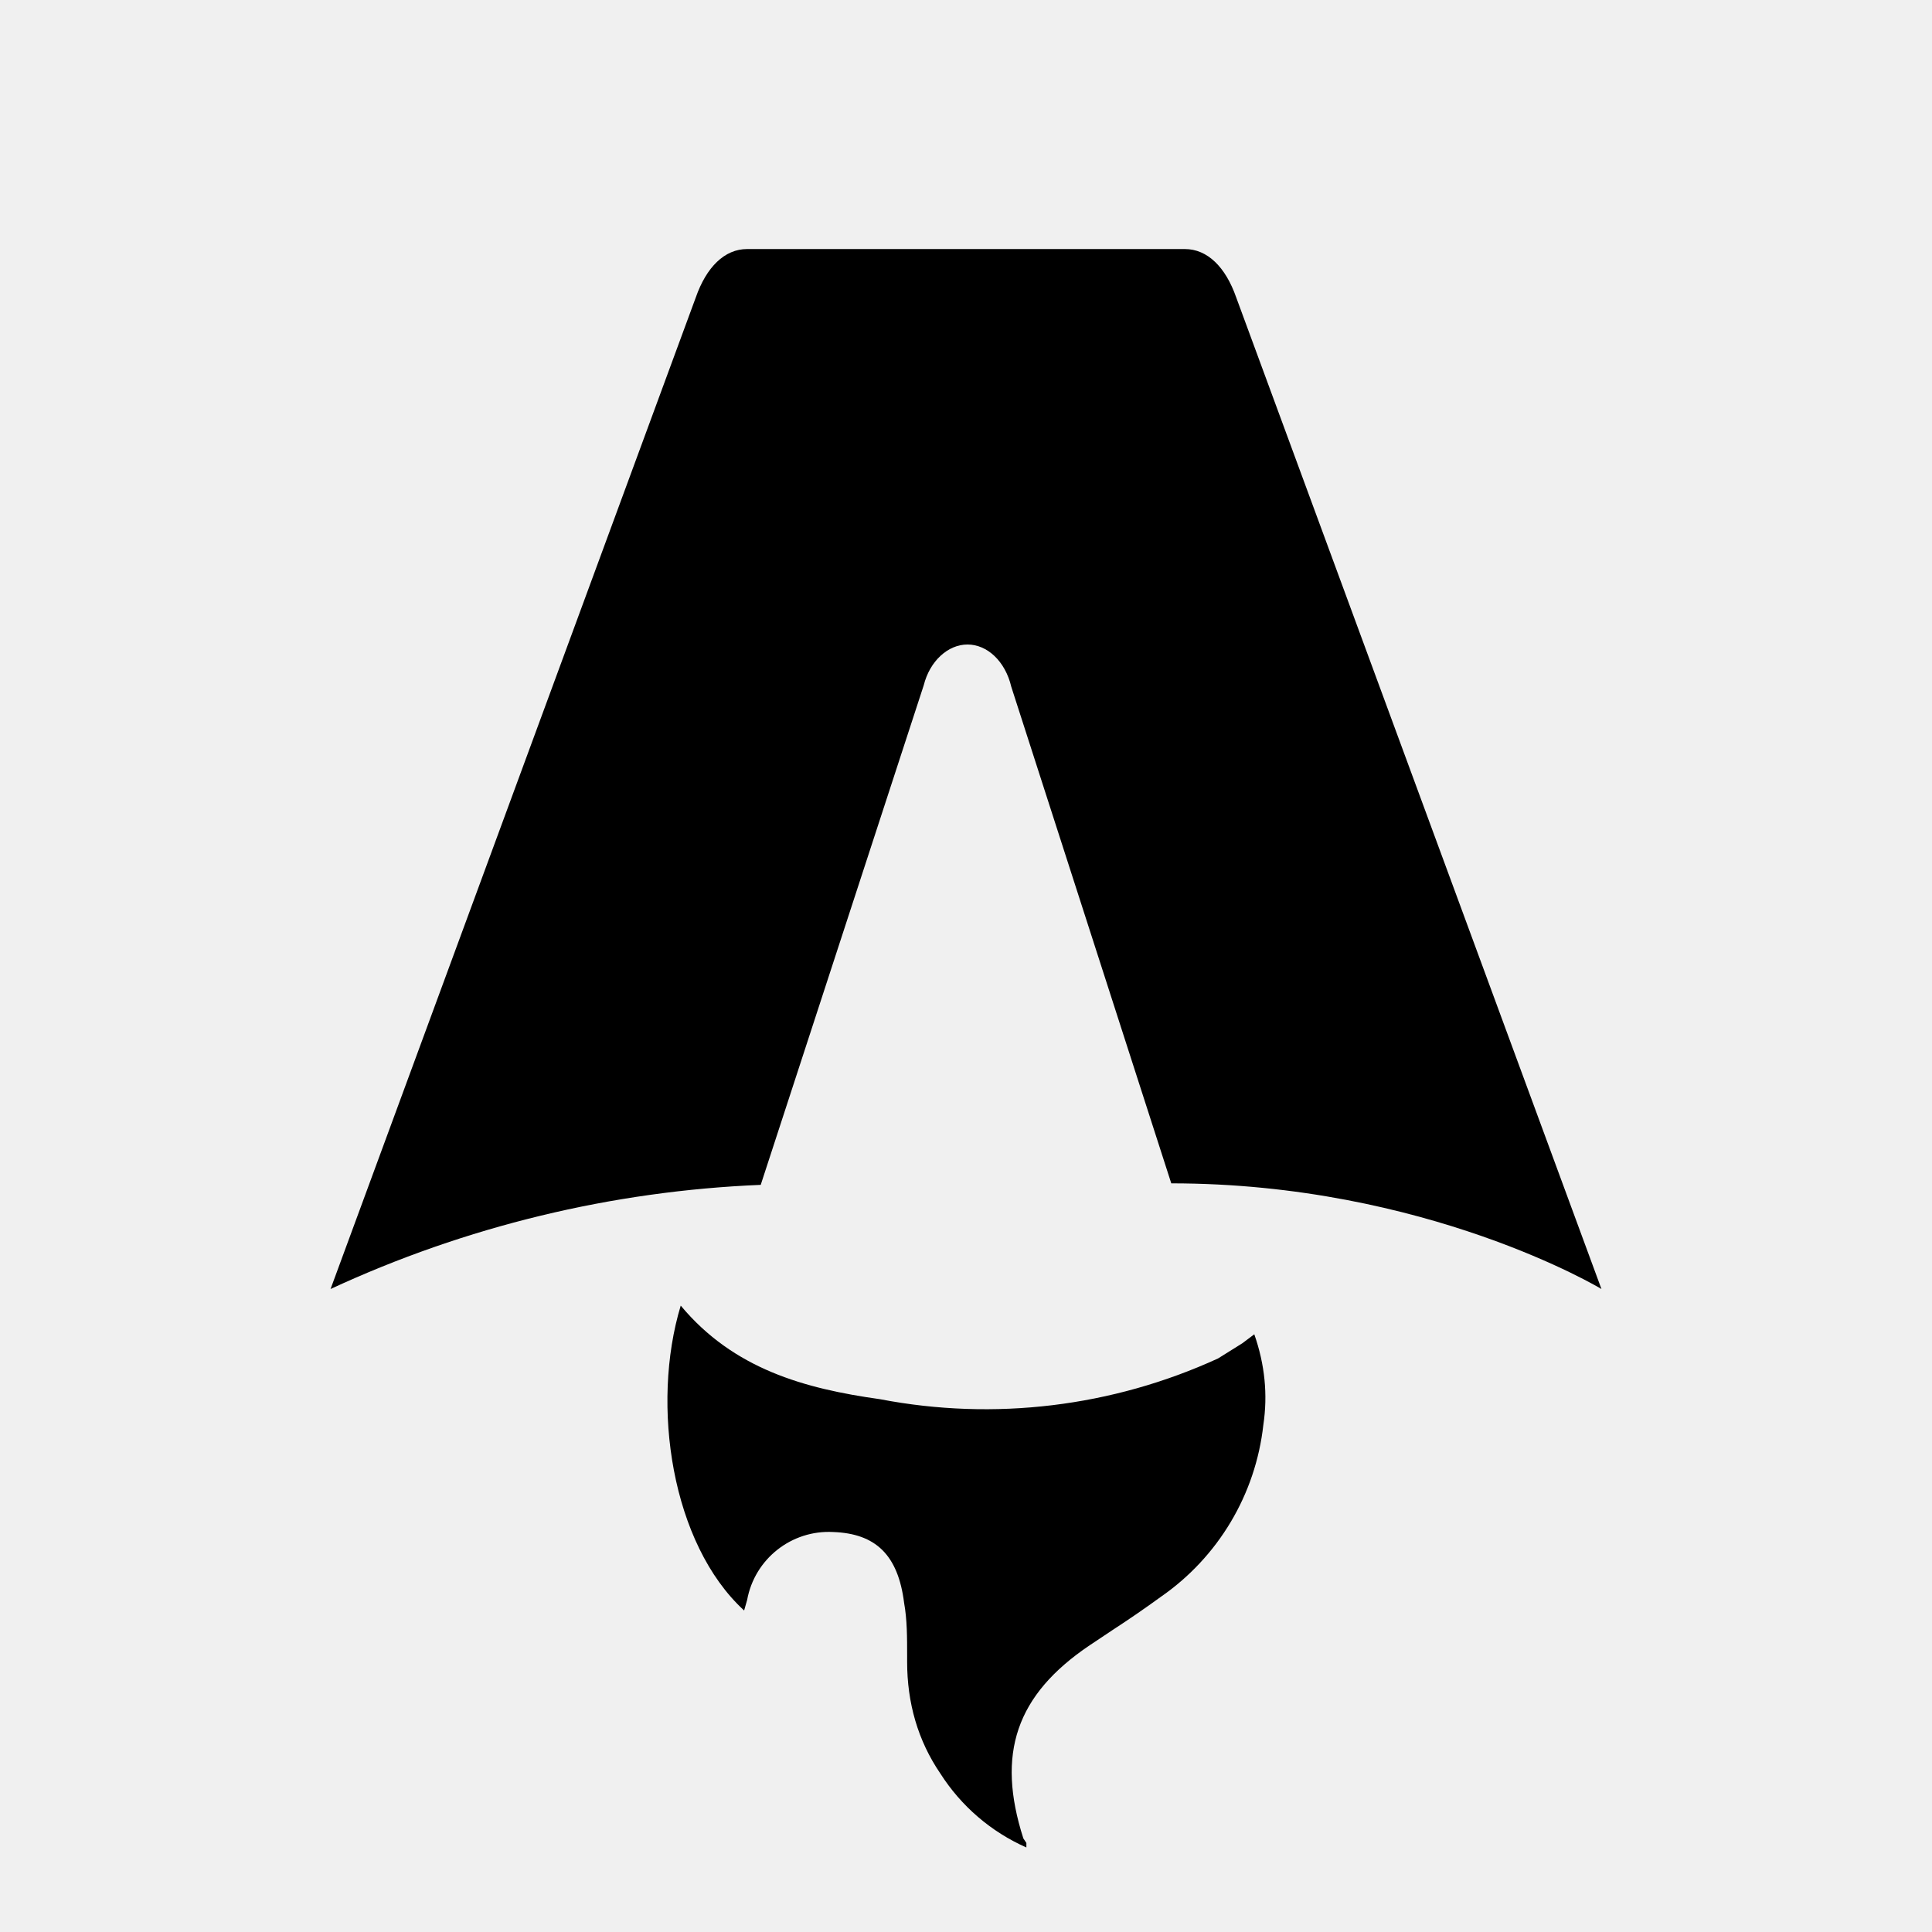
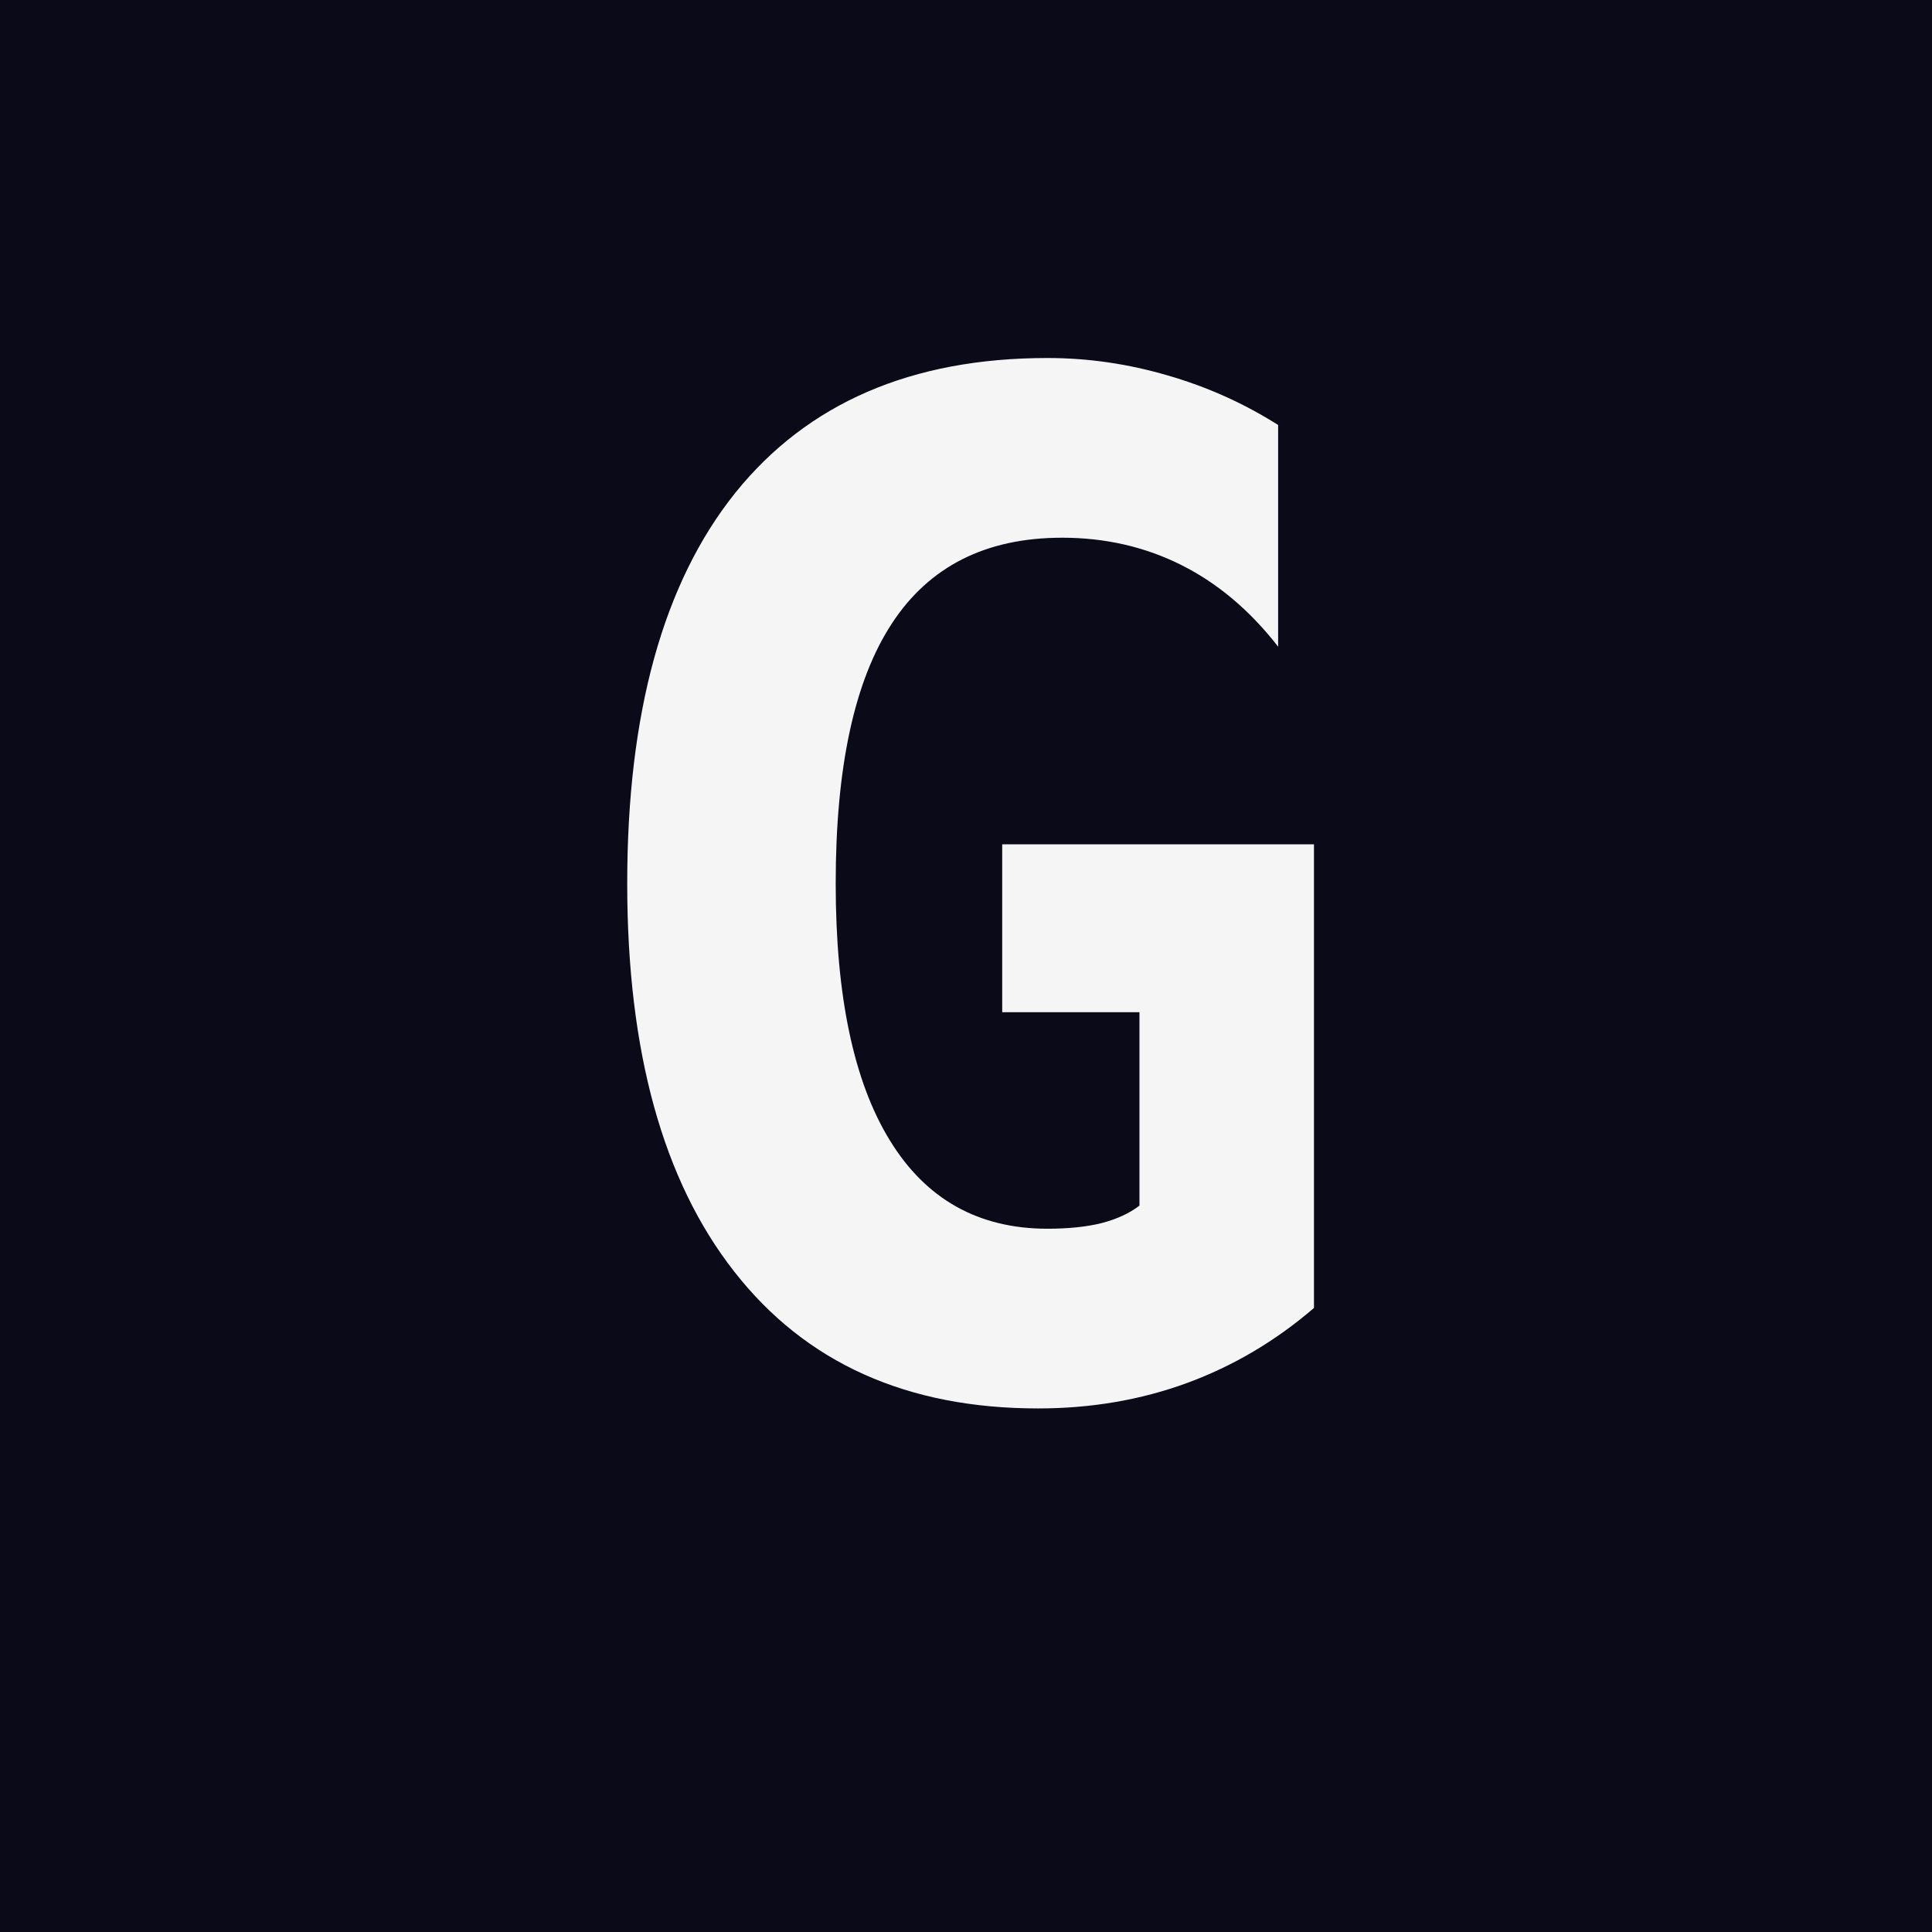
- <svg xmlns="http://www.w3.org/2000/svg" fill="none" viewBox="0 0 128 128">
-   <path d="M50.4 78.5a75.1 75.1 0 0 0-28.5 6.9l24.2-65.7c.7-2 1.9-3.2 3.4-3.2h29c1.5 0 2.7 1.2 3.4 3.2l24.2 65.7s-11.6-7-28.5-7L67 45.5c-.4-1.7-1.6-2.8-2.9-2.8-1.3 0-2.5 1.1-2.9 2.7L50.4 78.5Zm-1.1 28.2Zm-4.2-20.2c-2 6.6-.6 15.8 4.2 20.2a17.5 17.5 0 0 1 .2-.7 5.5 5.5 0 0 1 5.7-4.5c2.8.1 4.3 1.5 4.7 4.7.2 1.1.2 2.3.2 3.5v.4c0 2.7.7 5.2 2.2 7.4a13 13 0 0 0 5.7 4.9v-.3l-.2-.3c-1.8-5.6-.5-9.5 4.4-12.8l1.5-1a73 73 0 0 0 3.2-2.2 16 16 0 0 0 6.8-11.4c.3-2 .1-4-.6-6l-.8.6-1.6 1a37 37 0 0 1-22.4 2.7c-5-.7-9.7-2-13.2-6.2Z" />
-   <style>
-         path { fill: #000; }
-         @media (prefers-color-scheme: dark) {
-             path { fill: #FFF; }
-         }
-     </style>
+ <svg xmlns="http://www.w3.org/2000/svg" viewBox="0 0 64 64" role="img" aria-label="Gabriel Mouallem">
+   <rect width="64" height="64" fill="#0a0a18" />
+   <text x="32" y="46" fill="#f5f5f5" font-family="ui-monospace, 'Space Mono', SFMono-Regular, Menlo, Consolas, monospace" font-size="46" font-weight="700" letter-spacing="-1" text-anchor="middle">G</text>
</svg>
